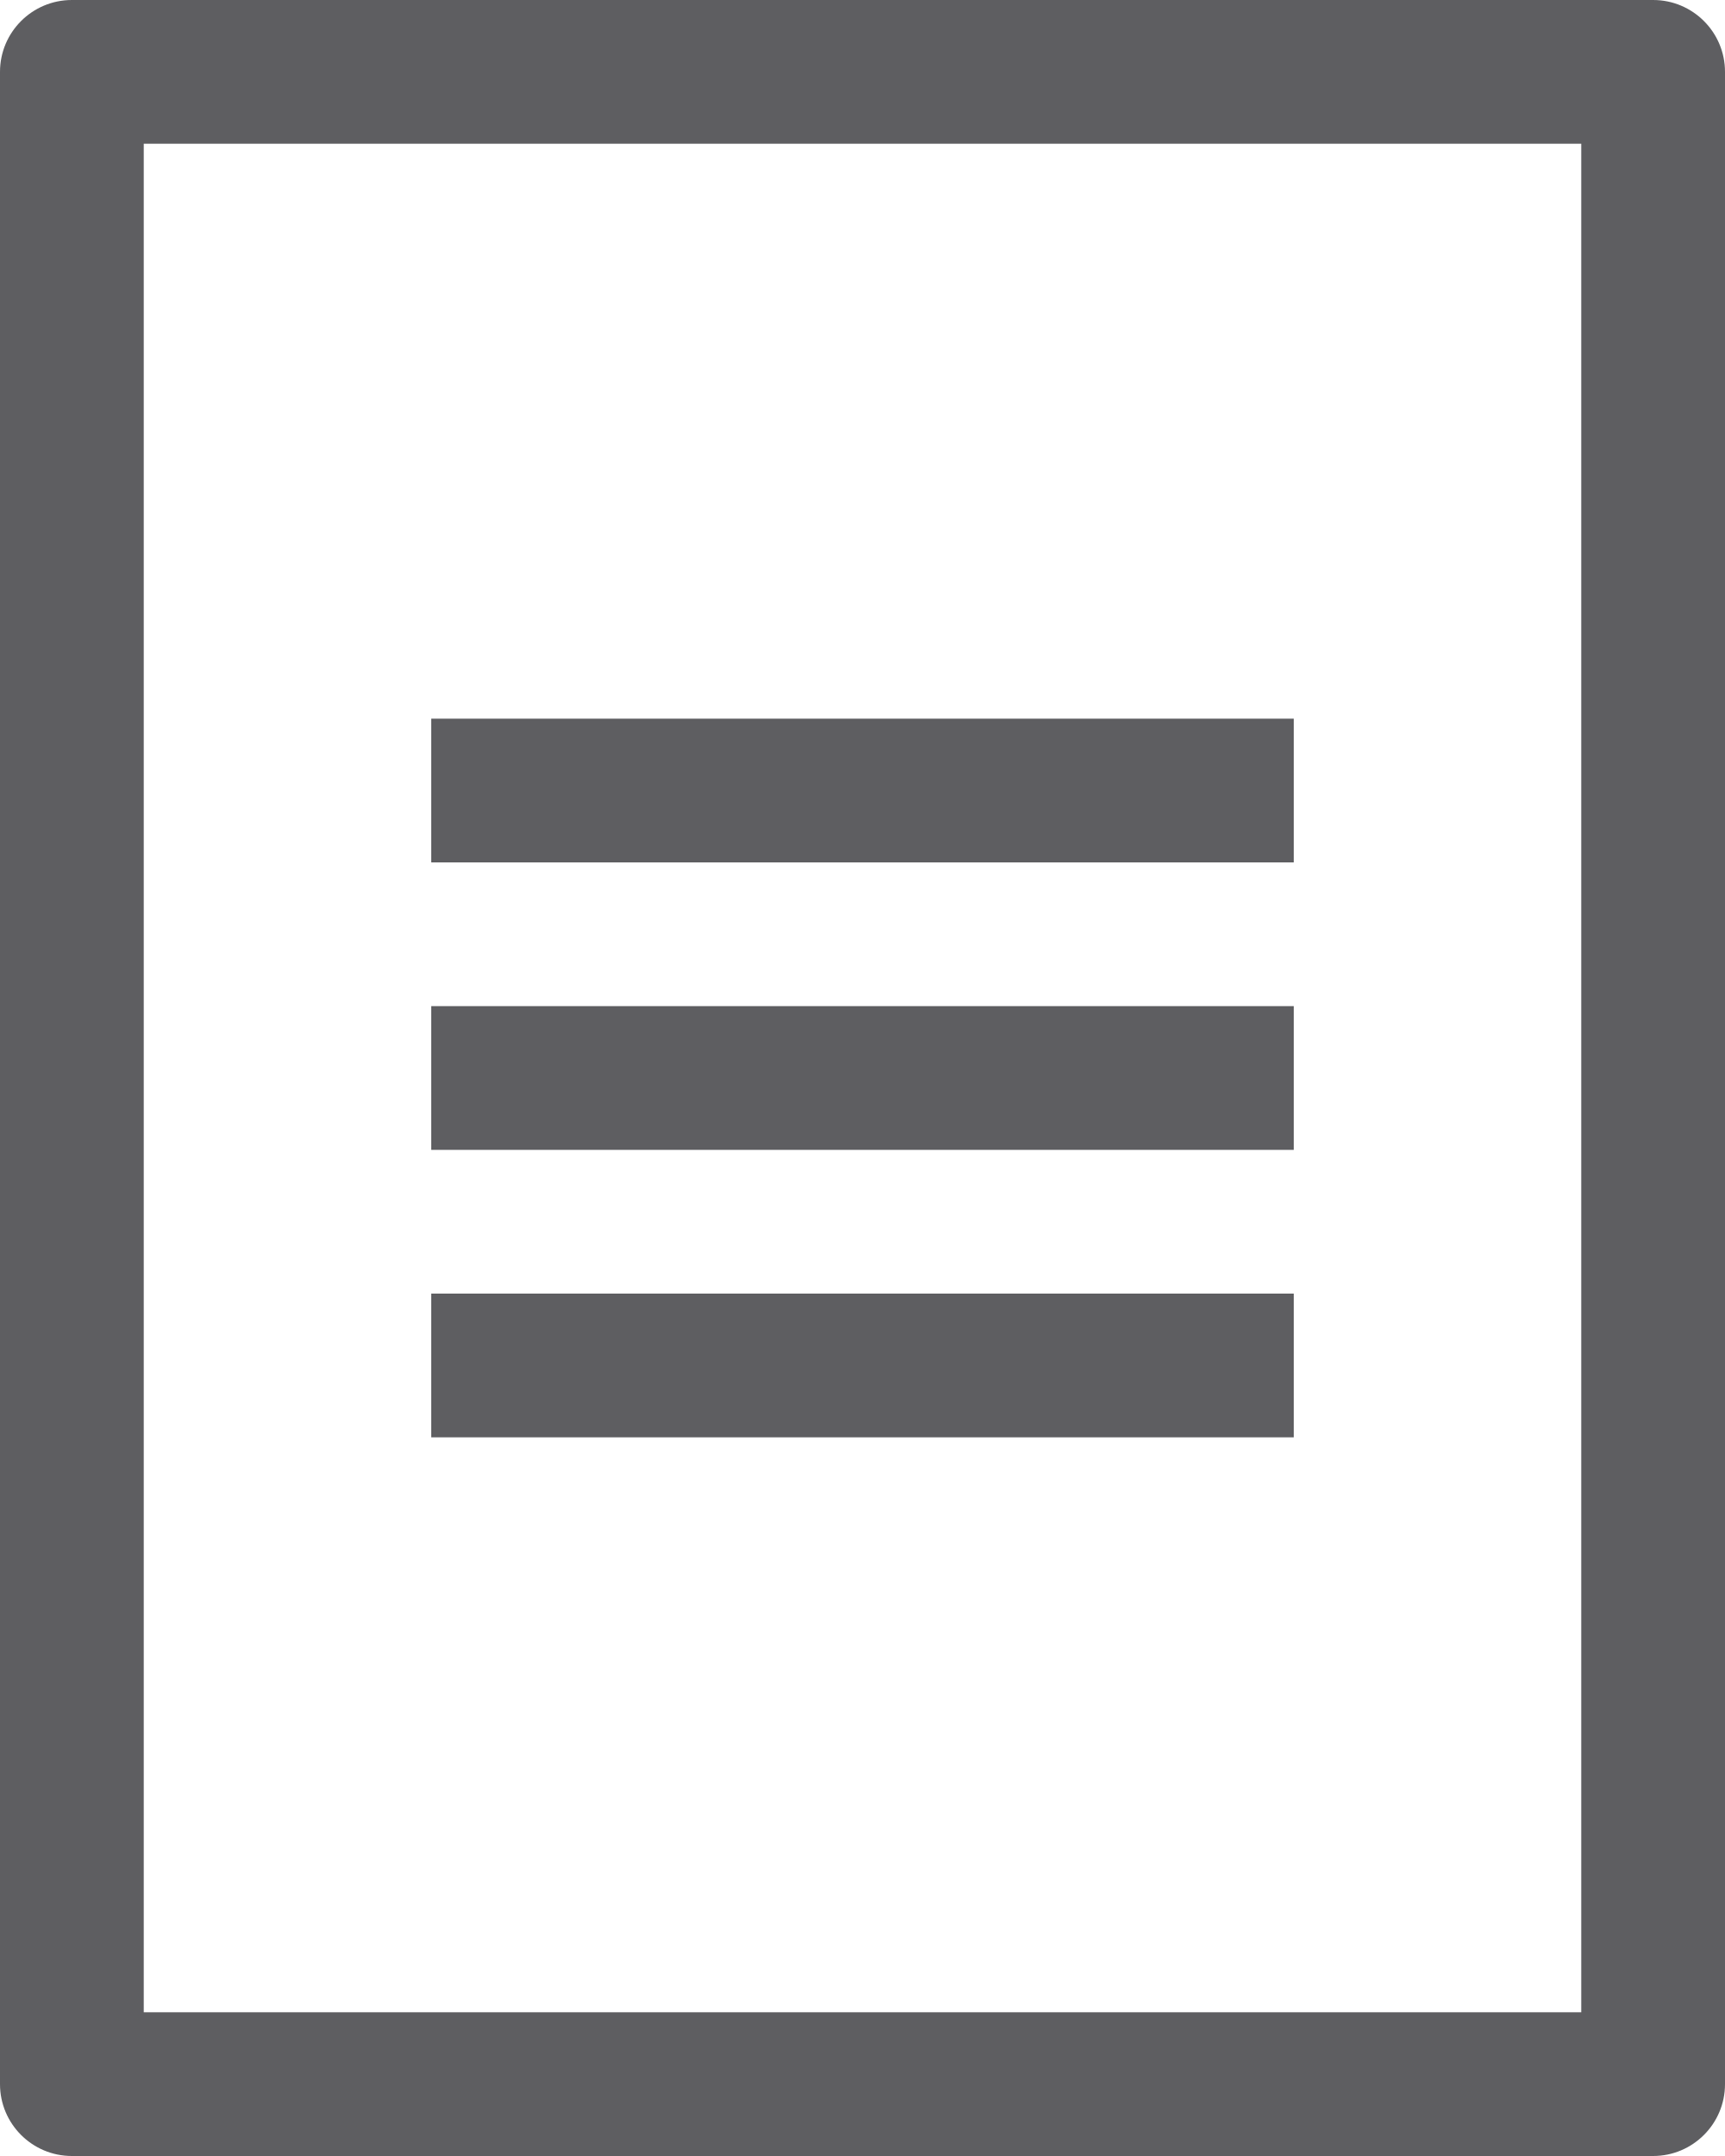
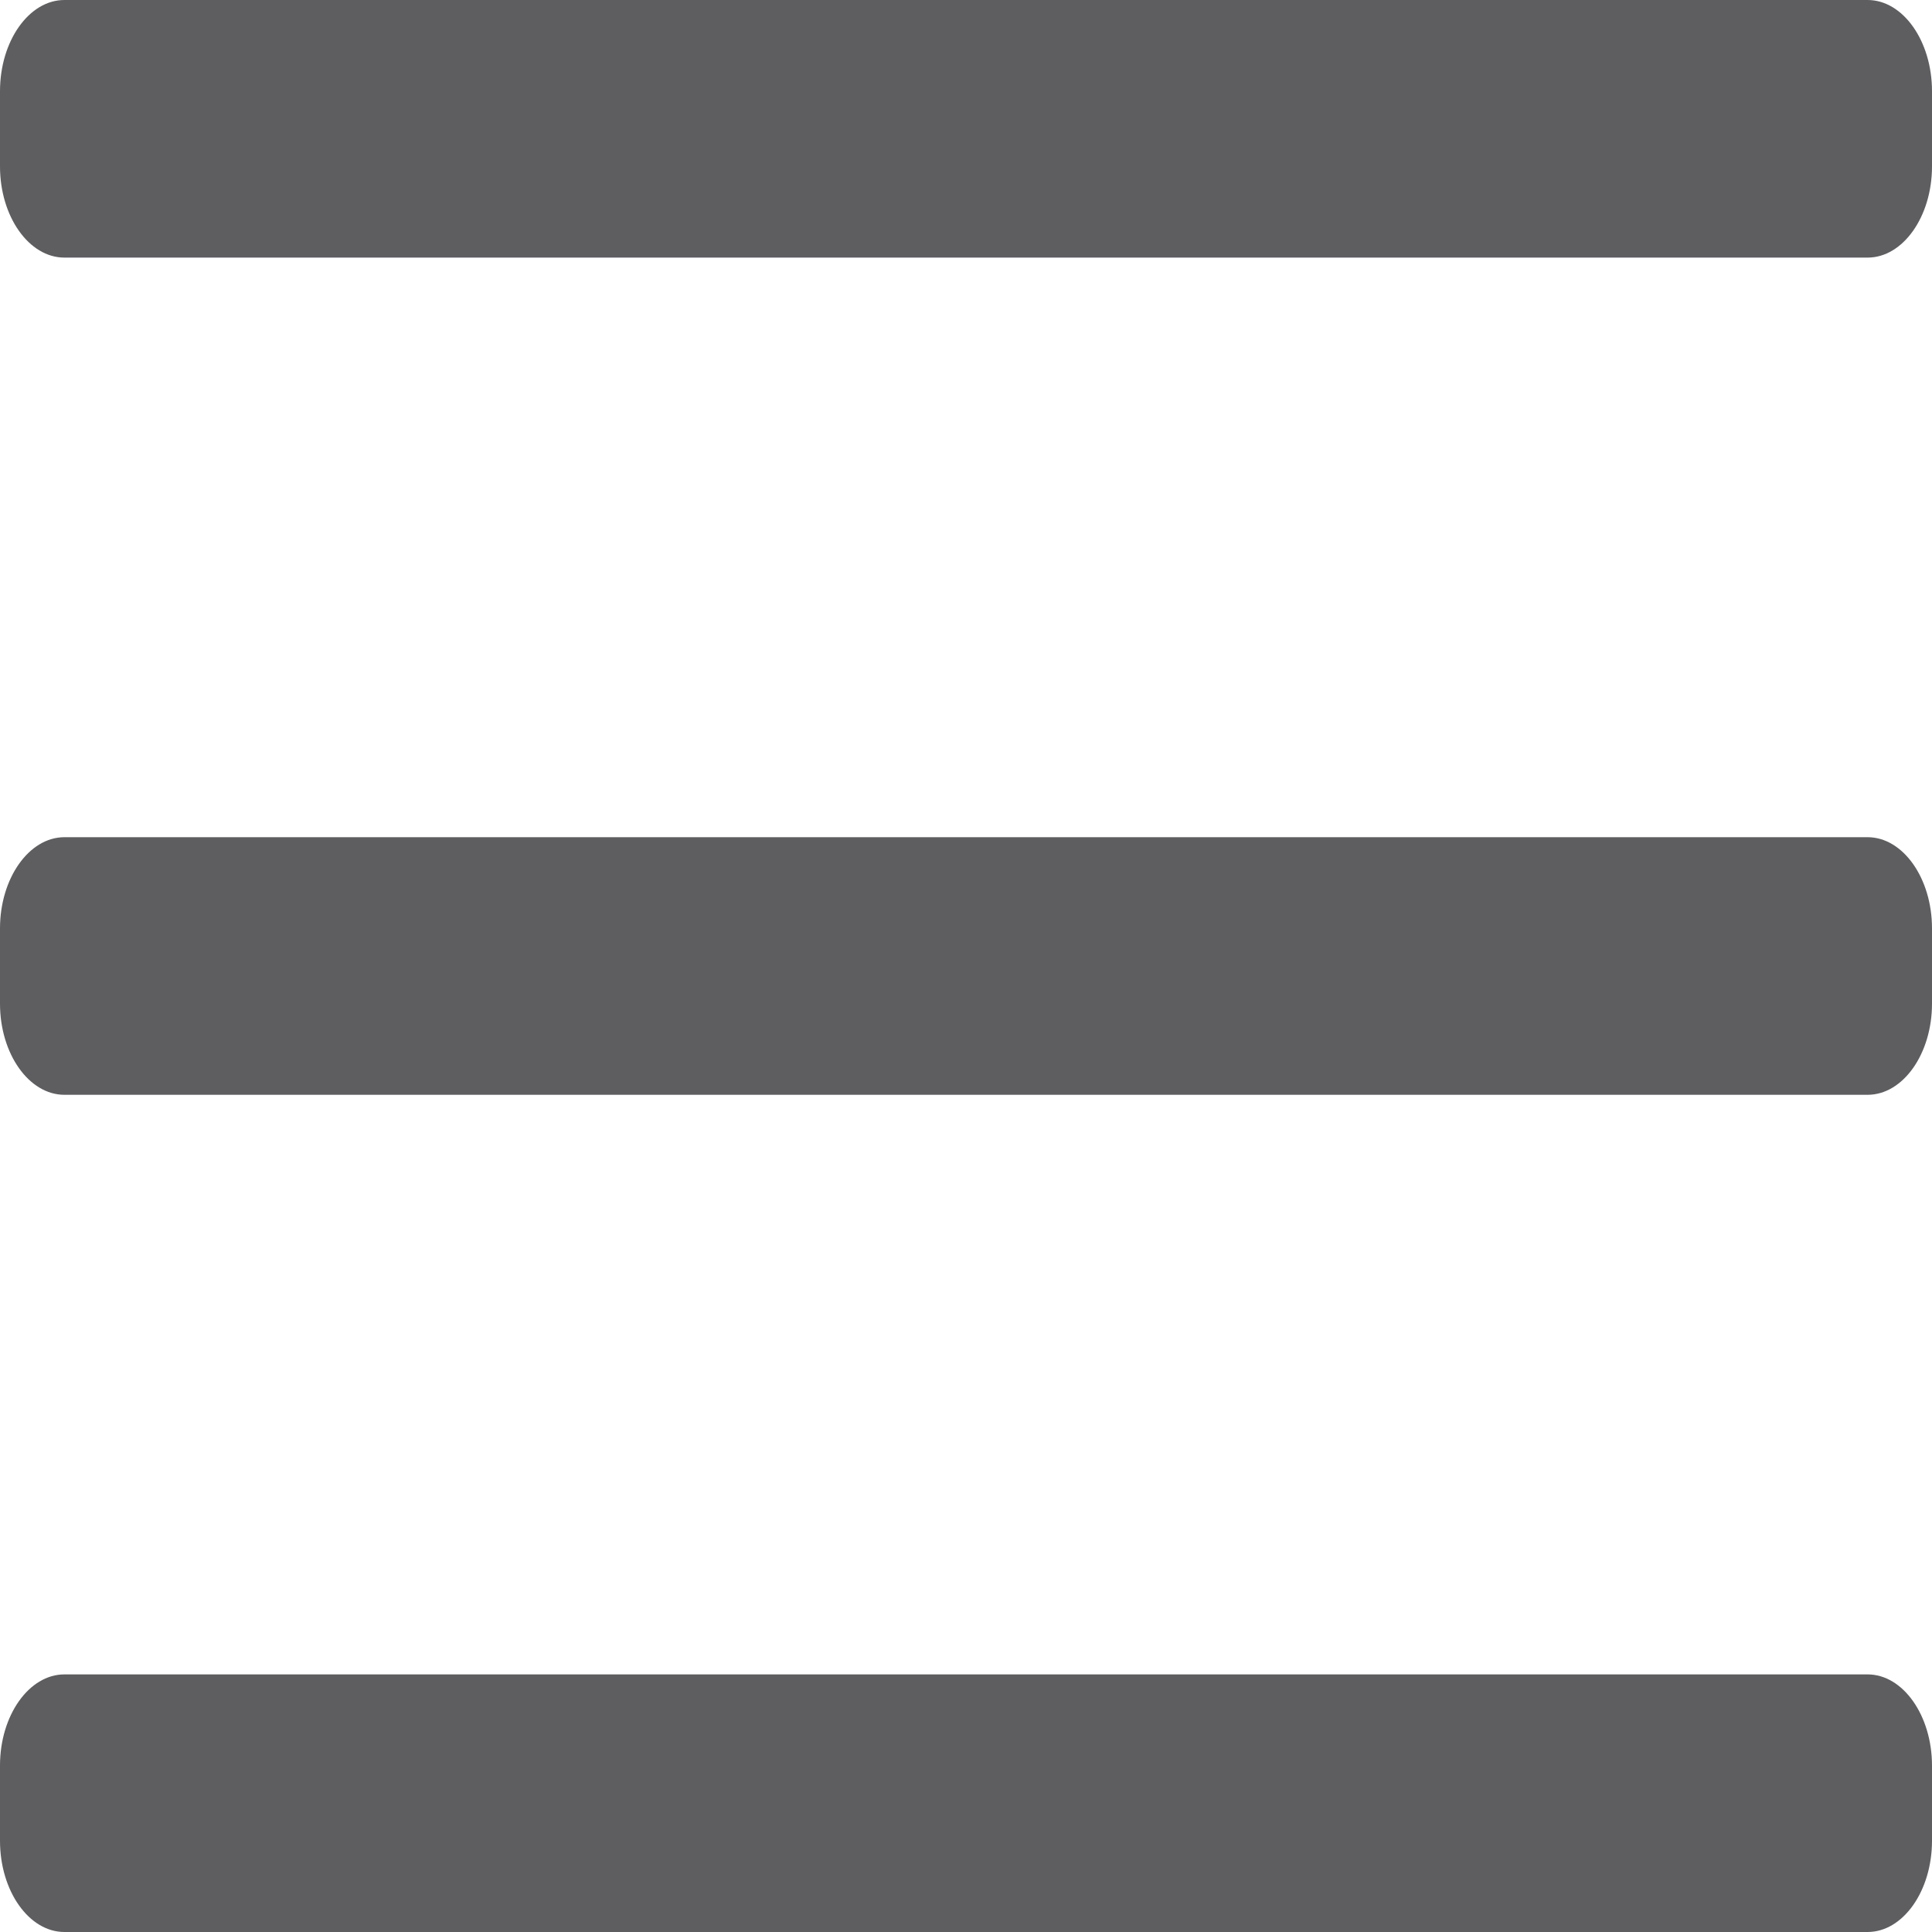
- <svg xmlns="http://www.w3.org/2000/svg" version="1.1" x="0px" y="0px" width="24px" height="30px" viewBox="0 0 24 30" enable-background="new 0 0 24 30" xml:space="preserve">
-   <path fill="#5e5e61" d="M23,0H1C0.448,0,0,0.448,0,1v28c0,0.552,0.448,1,1,1h22c0.552,0,1-0.448,1-1V1C24,0.448,23.552,0,23,0z M22,28H2V2h20V28z M18,20H6v-2h12V20z M18,16H6v-2h12V16z M18,12H6v-2h12V12z" />
+ <svg xmlns="http://www.w3.org/2000/svg" version="1.1" x="0px" y="0px" width="30px" height="30px" viewBox="0 0 30 30" enable-background="new 0 0 30 30" xml:space="preserve">
+   <g fill="#5e5e61">
+     <path d="M30,15.585C30,16.364,29.55,17,29,17H1c-0.55,0-1-0.636-1-1.415v-1.169C0,13.639,0.45,13,1,13h28 c0.55,0,1,0.637,1,1.416V15.585z" />
+     <path d="M30,2.584C30,3.363,29.55,4,29,4H1C0.45,4,0,3.363,0,2.584V1.416C0,0.637,0.45,0,1,0h28 c0.55,0,1,0.637,1,1.416V2.584z" />
+     <path d="M30,28.583C30,29.364,29.55,30,29,30H1c-0.55,0-1-0.636-1-1.417v-1.169C0,26.638,0.45,26,1,26h28 c0.55,0,1,0.638,1,1.417V28.583z" />
+   </g>
</svg>
